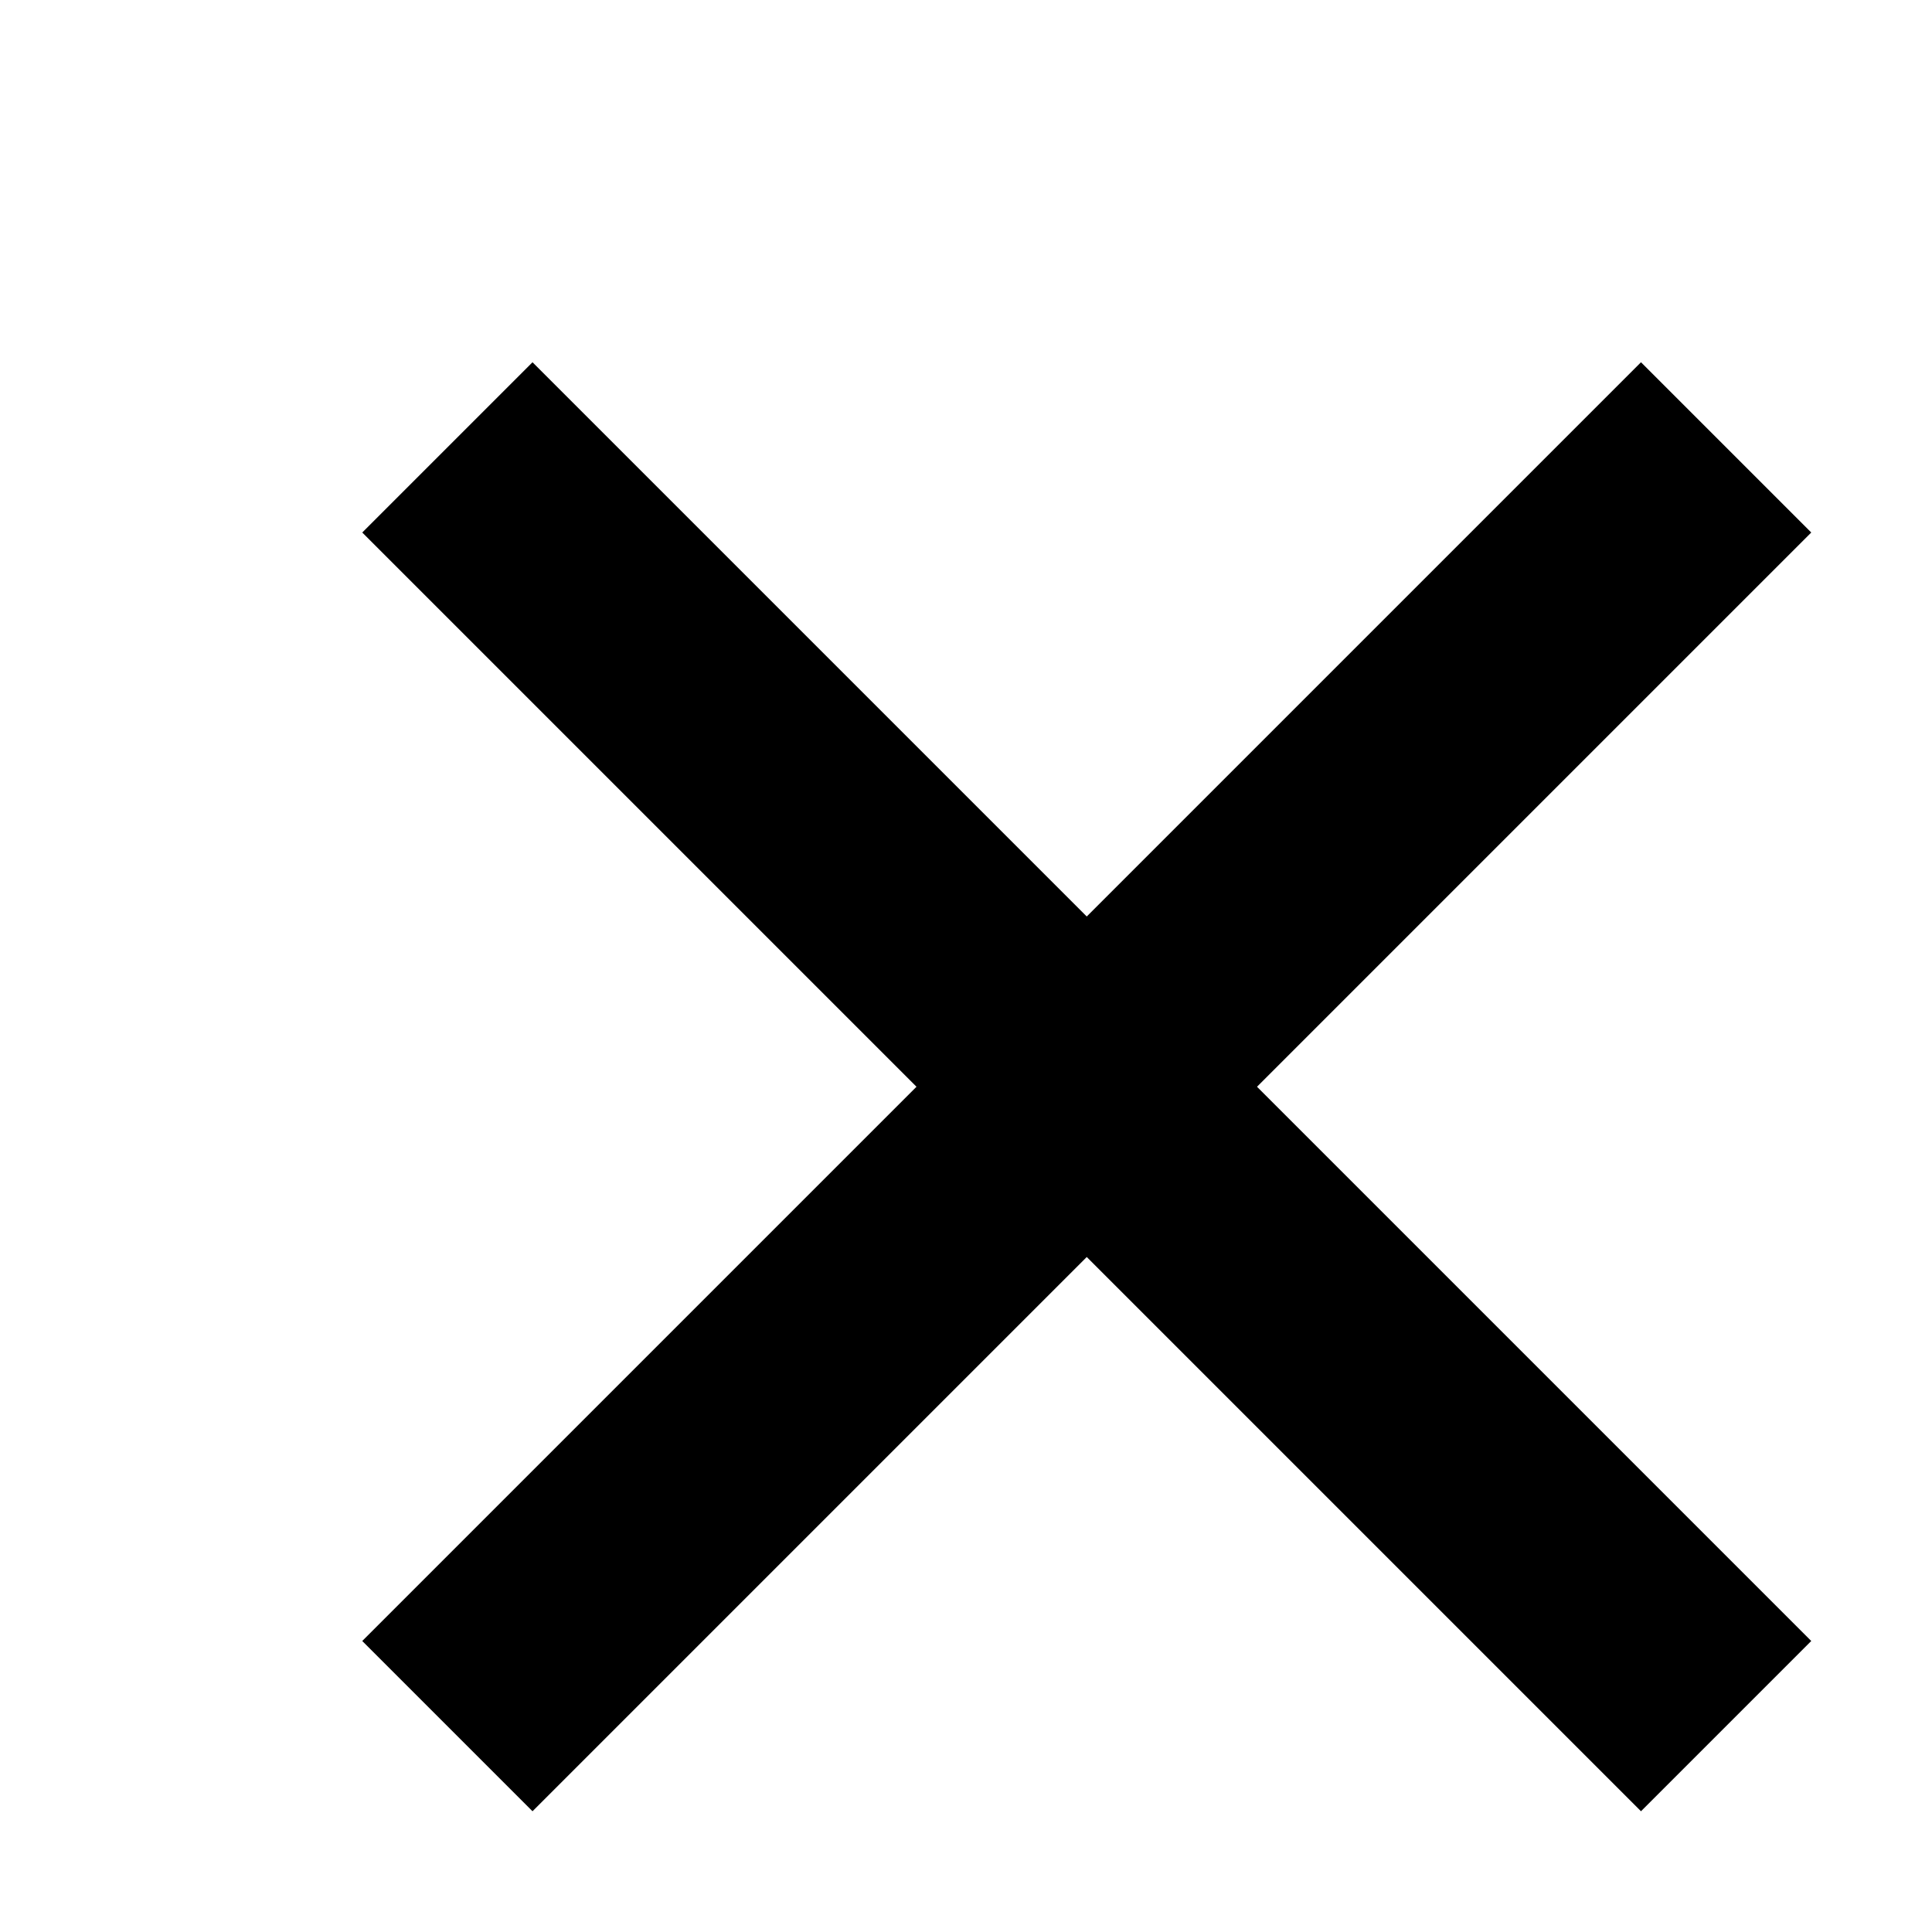
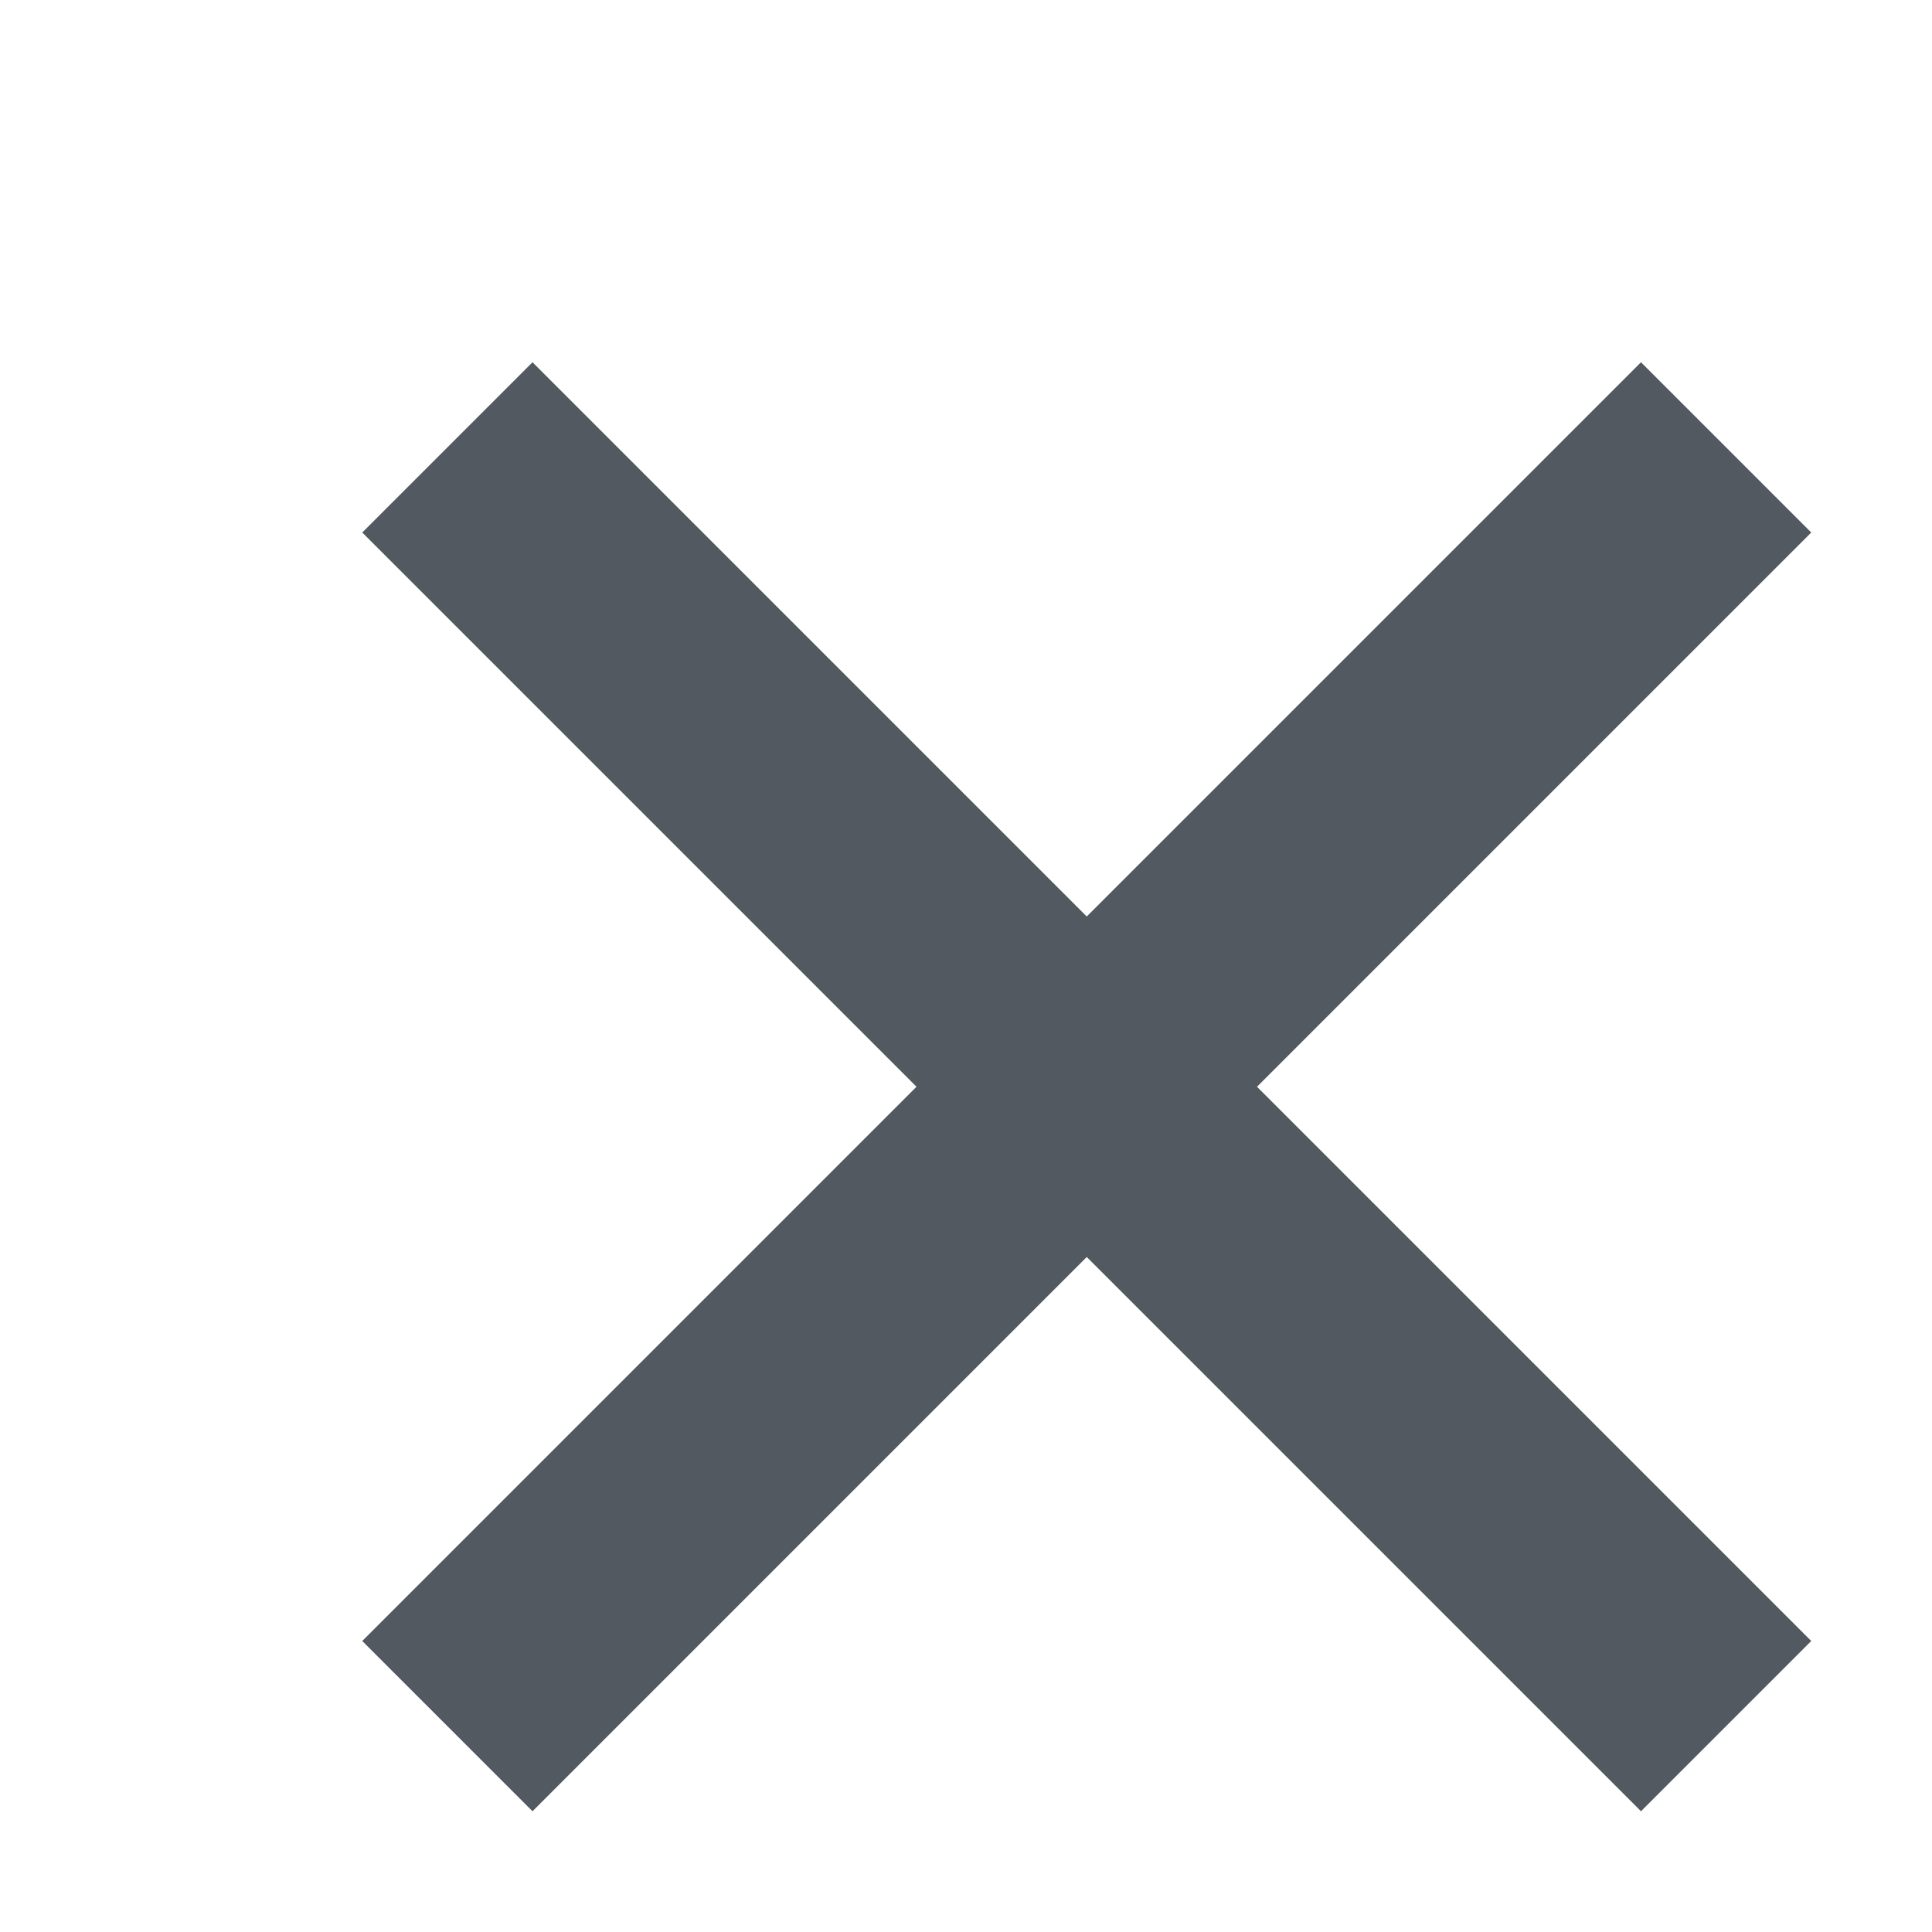
<svg xmlns="http://www.w3.org/2000/svg" aria-hidden="true" width="16" height="16" viewBox="0 0 16 16">
-   <path d="M15 4.41 13.59 3 9 7.59 4.41 3 3 4.41 7.59 9 3 13.59 4.41 15 9 10.41 13.59 15 15 13.59 10.41 9 15 4.41Z" />
+   <path d="M15 4.41 13.59 3 9 7.59 4.41 3 3 4.41 7.59 9 3 13.59 4.41 15 9 10.41 13.59 15 15 13.59 10.41 9 15 4.41Z" fill="#525960" />
</svg>
